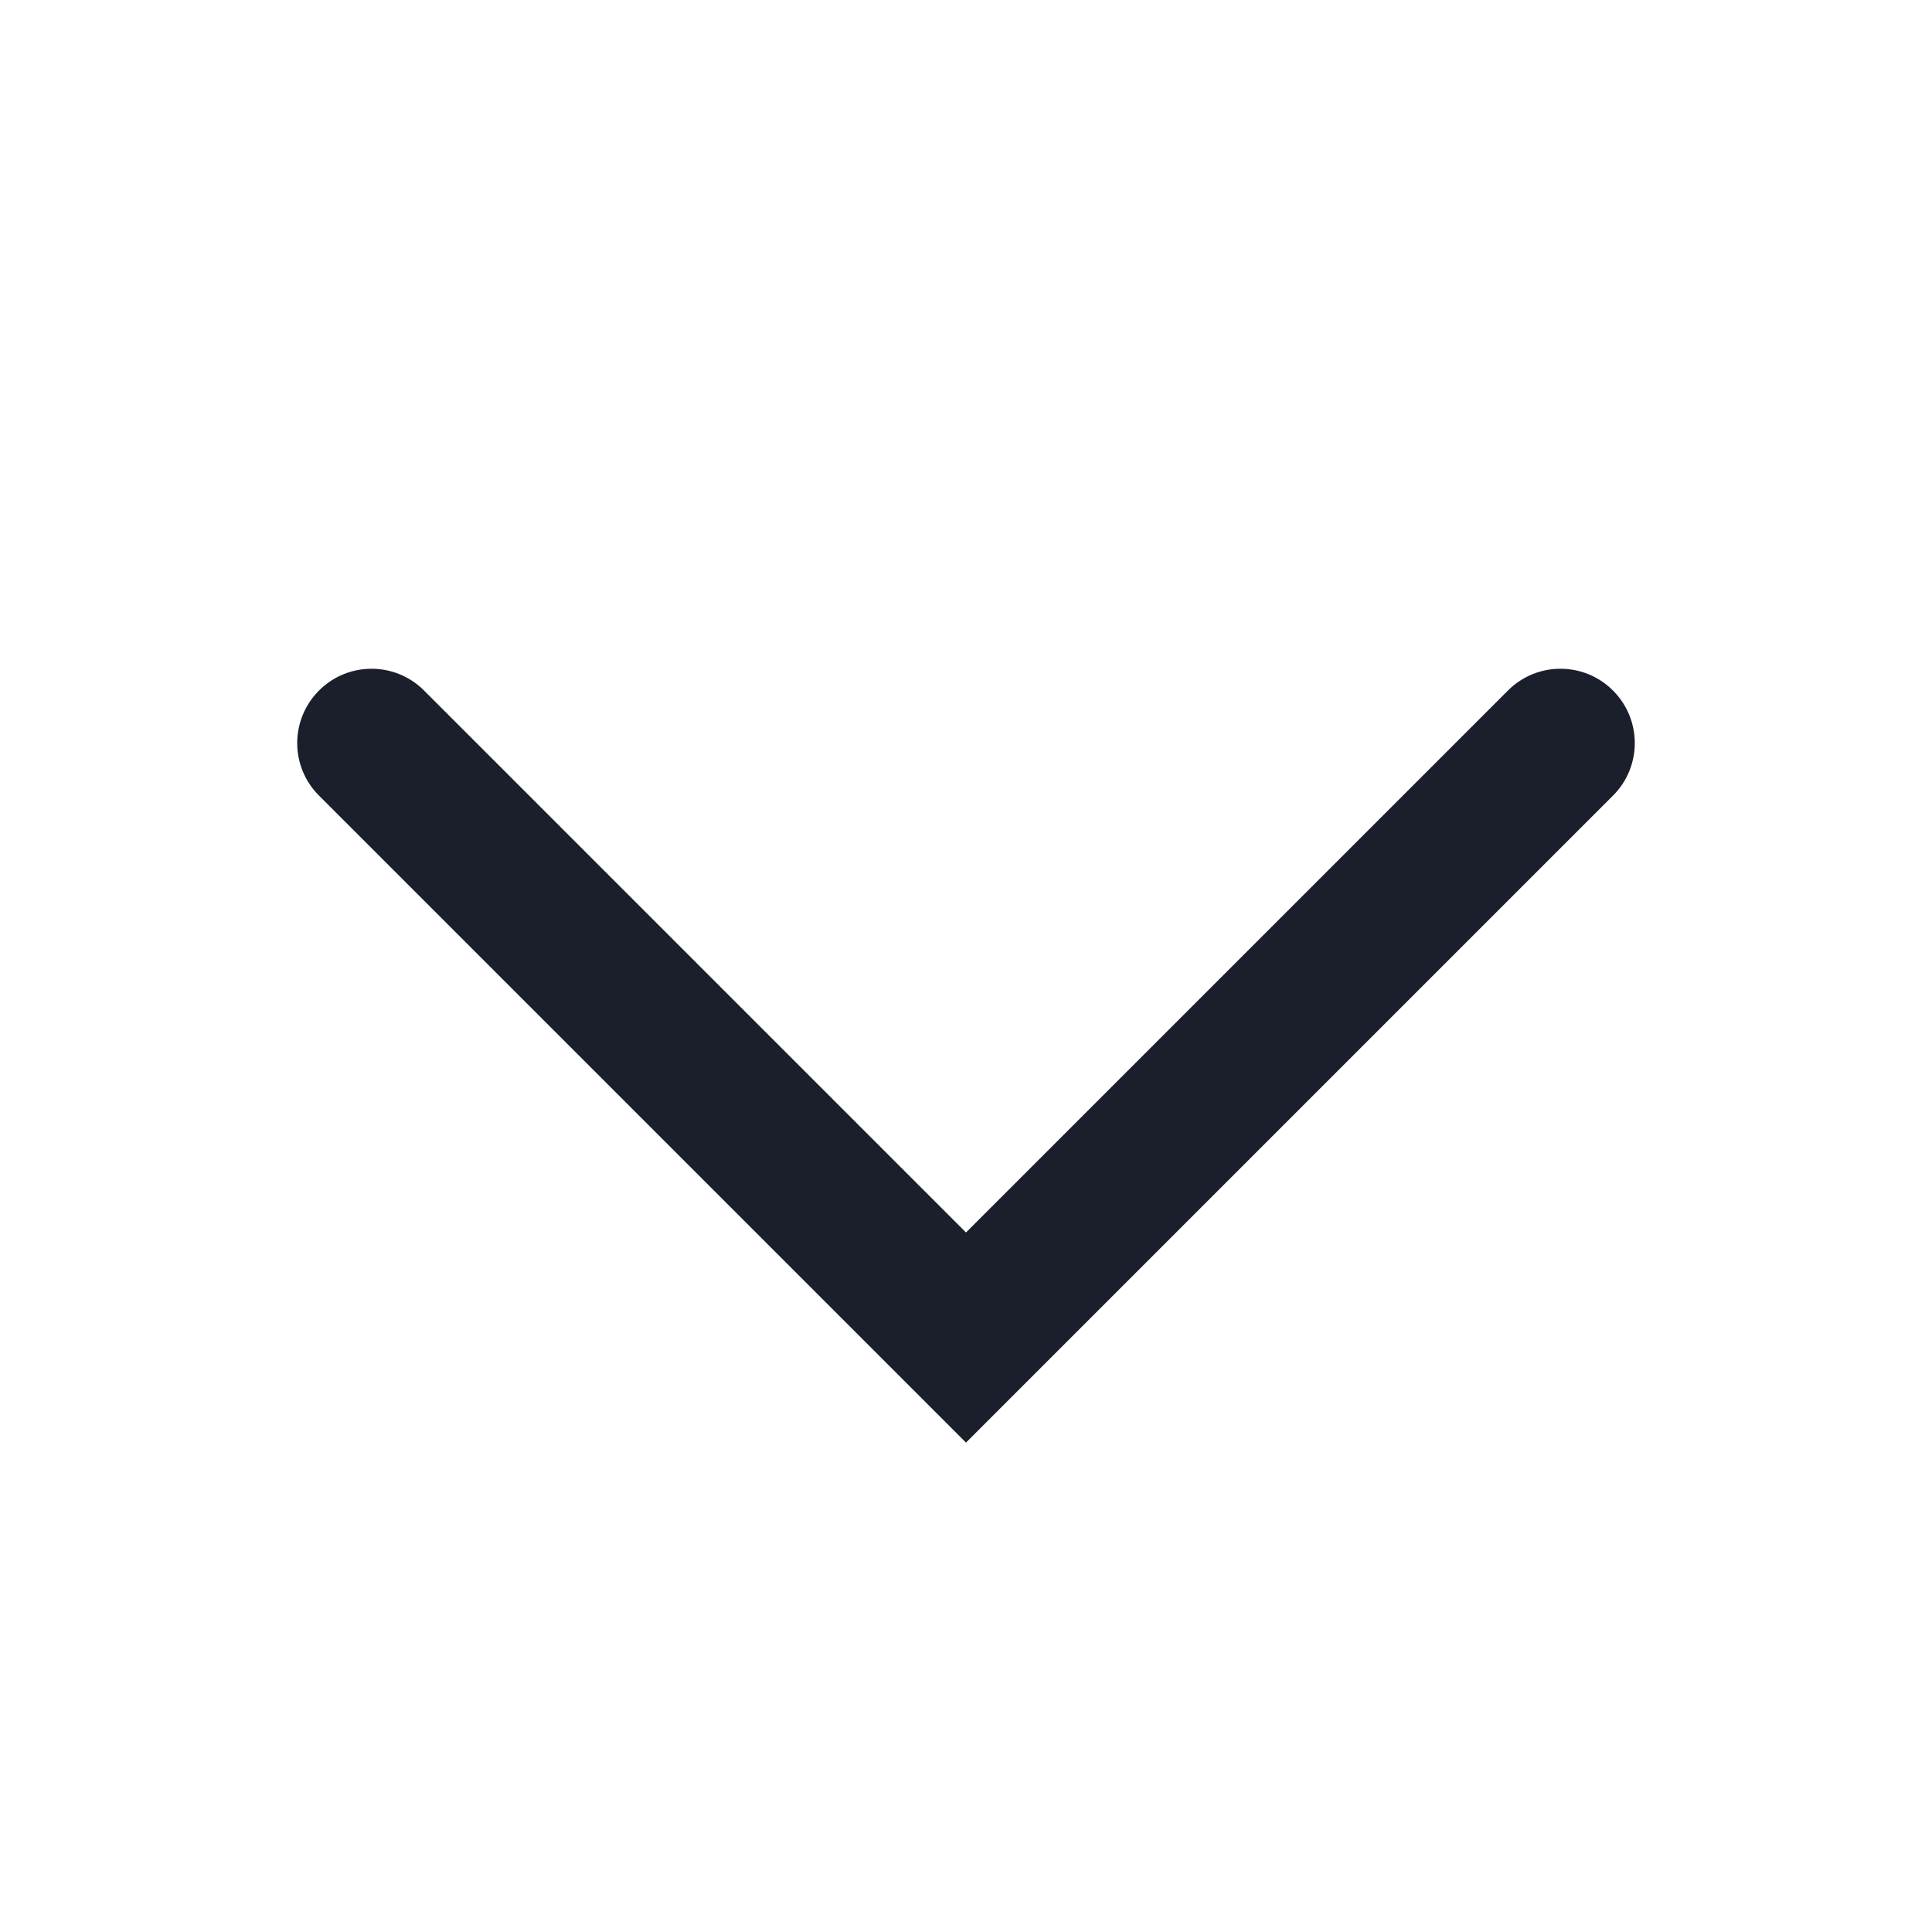
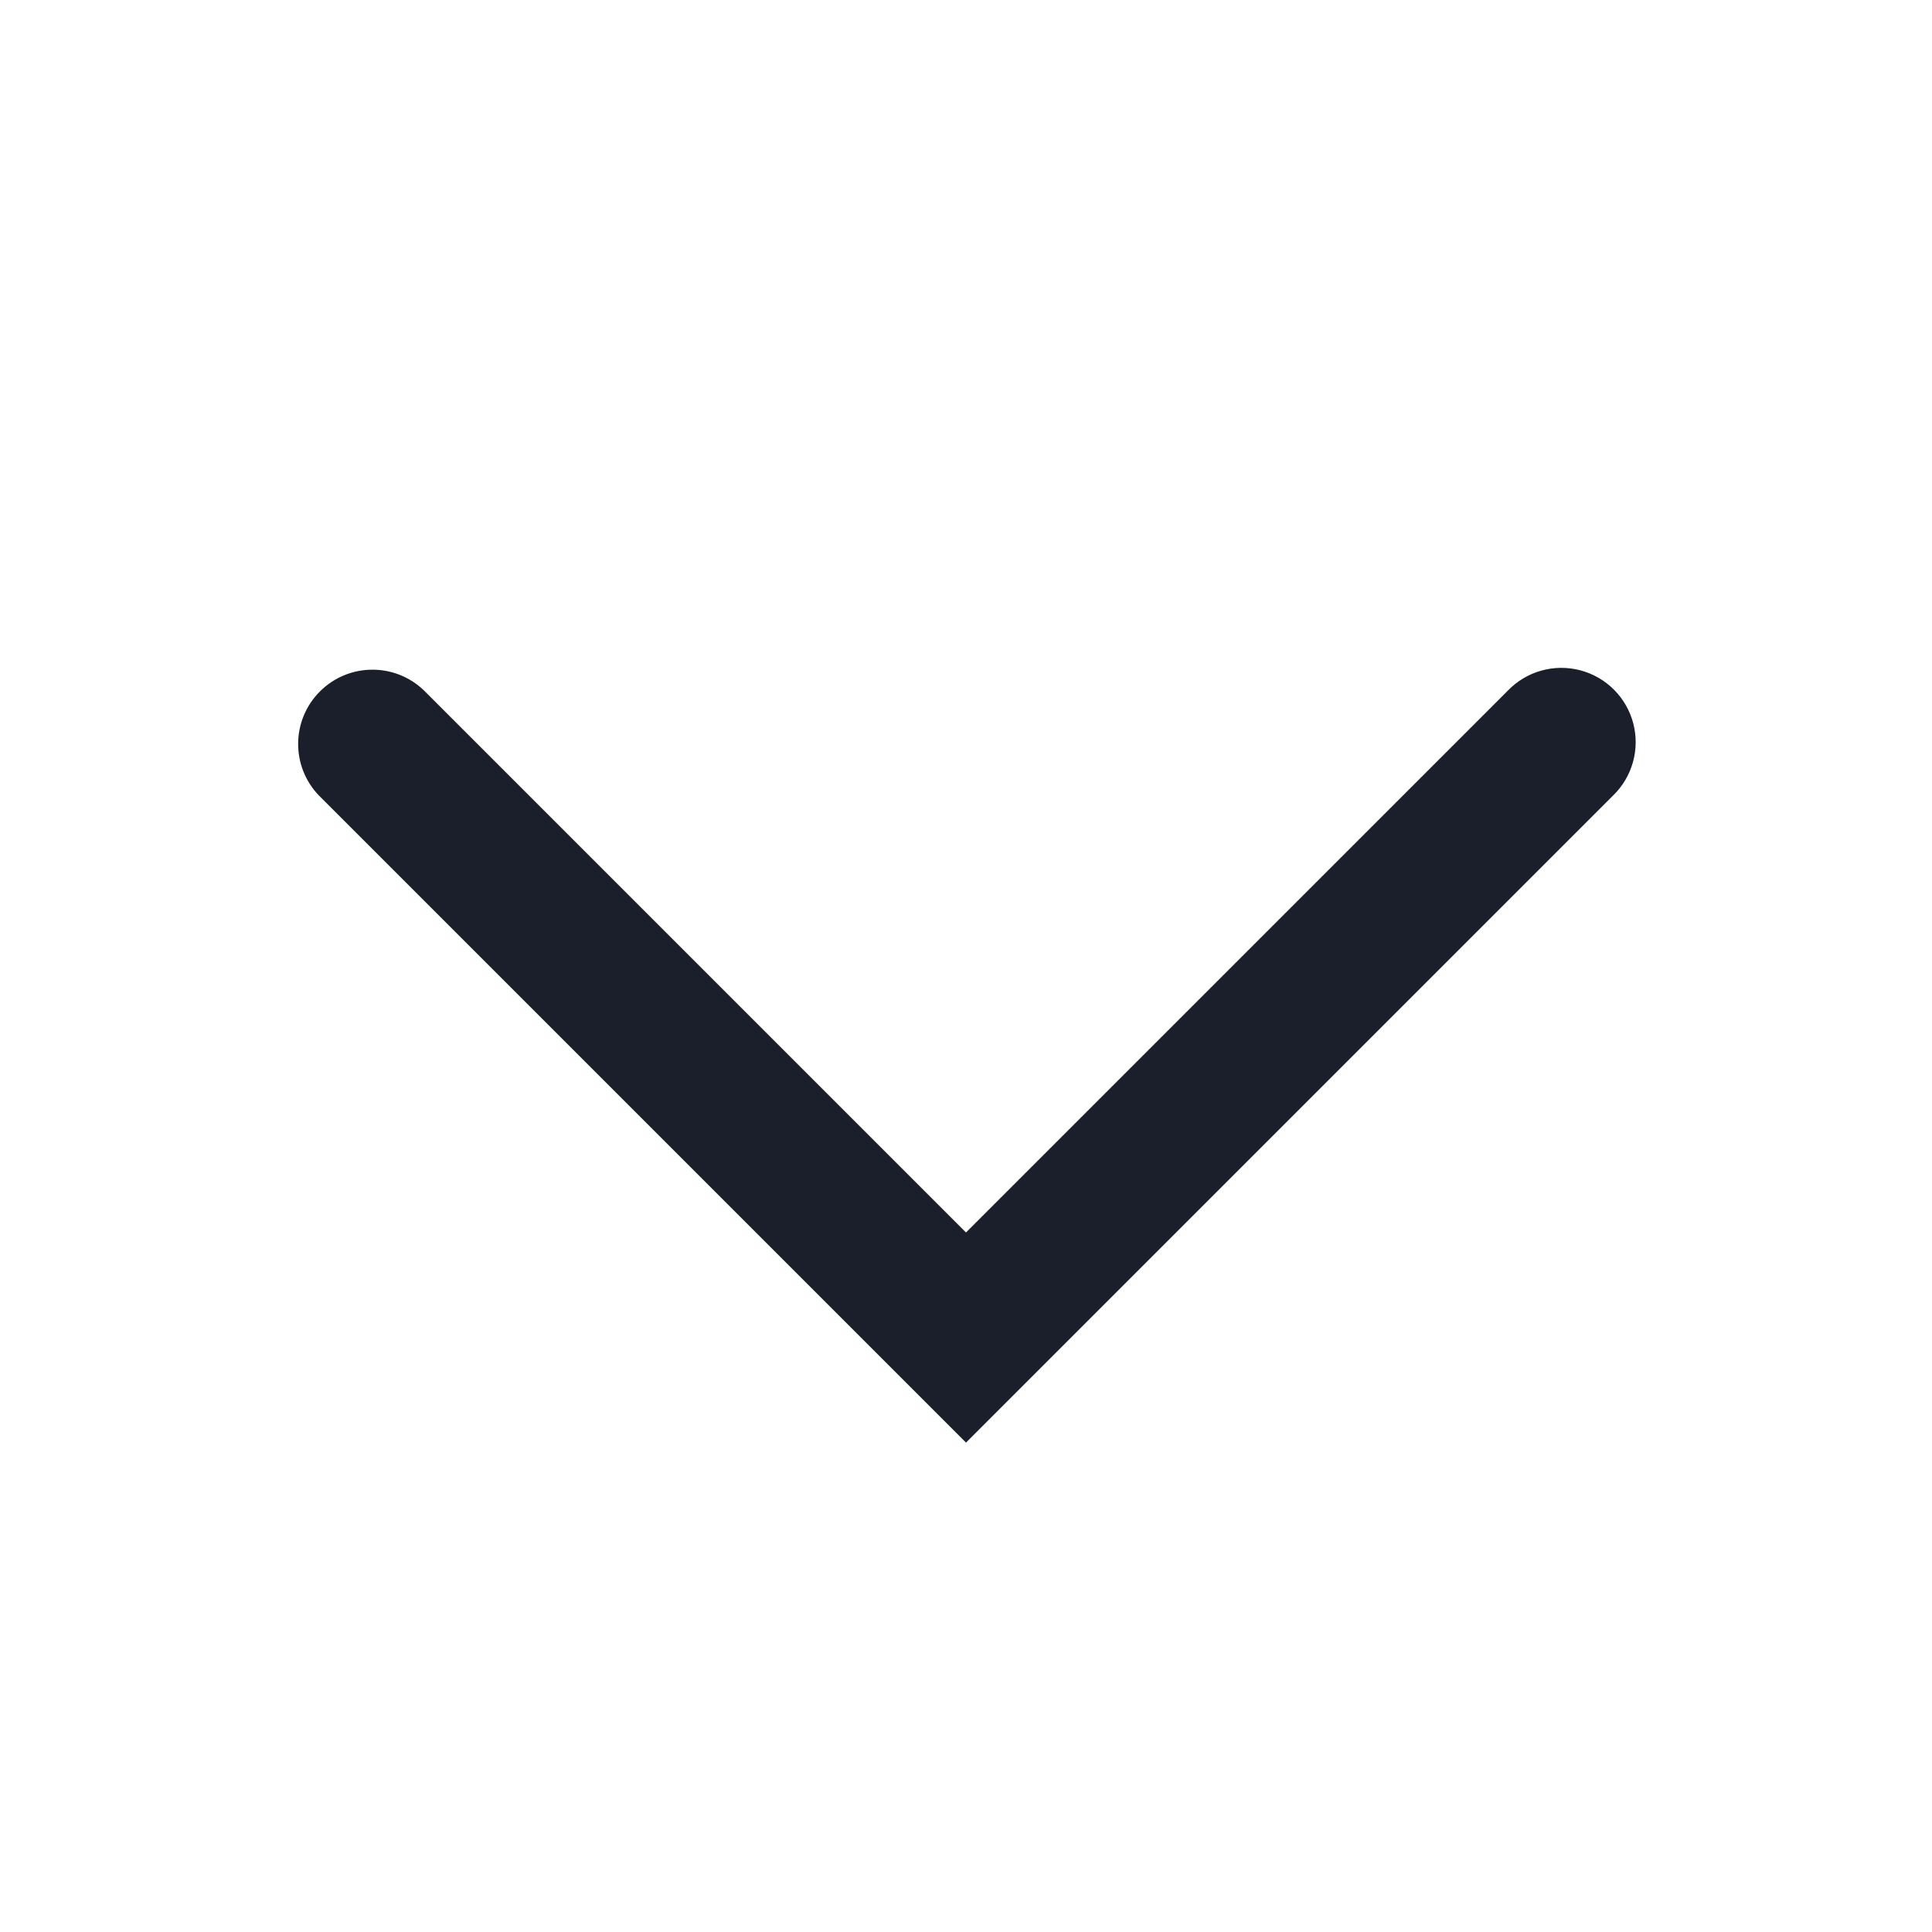
- <svg xmlns="http://www.w3.org/2000/svg" width="26" height="26" viewBox="0 0 26 26" fill="none">
-   <path fill-rule="evenodd" clip-rule="evenodd" d="M13 19.414L4.293 10.707C3.902 10.317 3.902 9.684 4.293 9.293C4.683 8.902 5.317 8.902 5.707 9.293L13 16.586L20.293 9.293C20.683 8.902 21.317 8.902 21.707 9.293C22.098 9.684 22.098 10.317 21.707 10.707L13 19.414Z" fill="#1B1F2B" />
+ <svg xmlns="http://www.w3.org/2000/svg" width="26" height="26" fill="none">
+   <path fill-rule="evenodd" clip-rule="evenodd" d="M13 19.414l-8.707-8.707a1 1 0 011.414-1.414L13 16.586l7.293-7.293a1 1 0 111.414 1.414L13 19.414z" fill="#1B1F2B" />
</svg>
